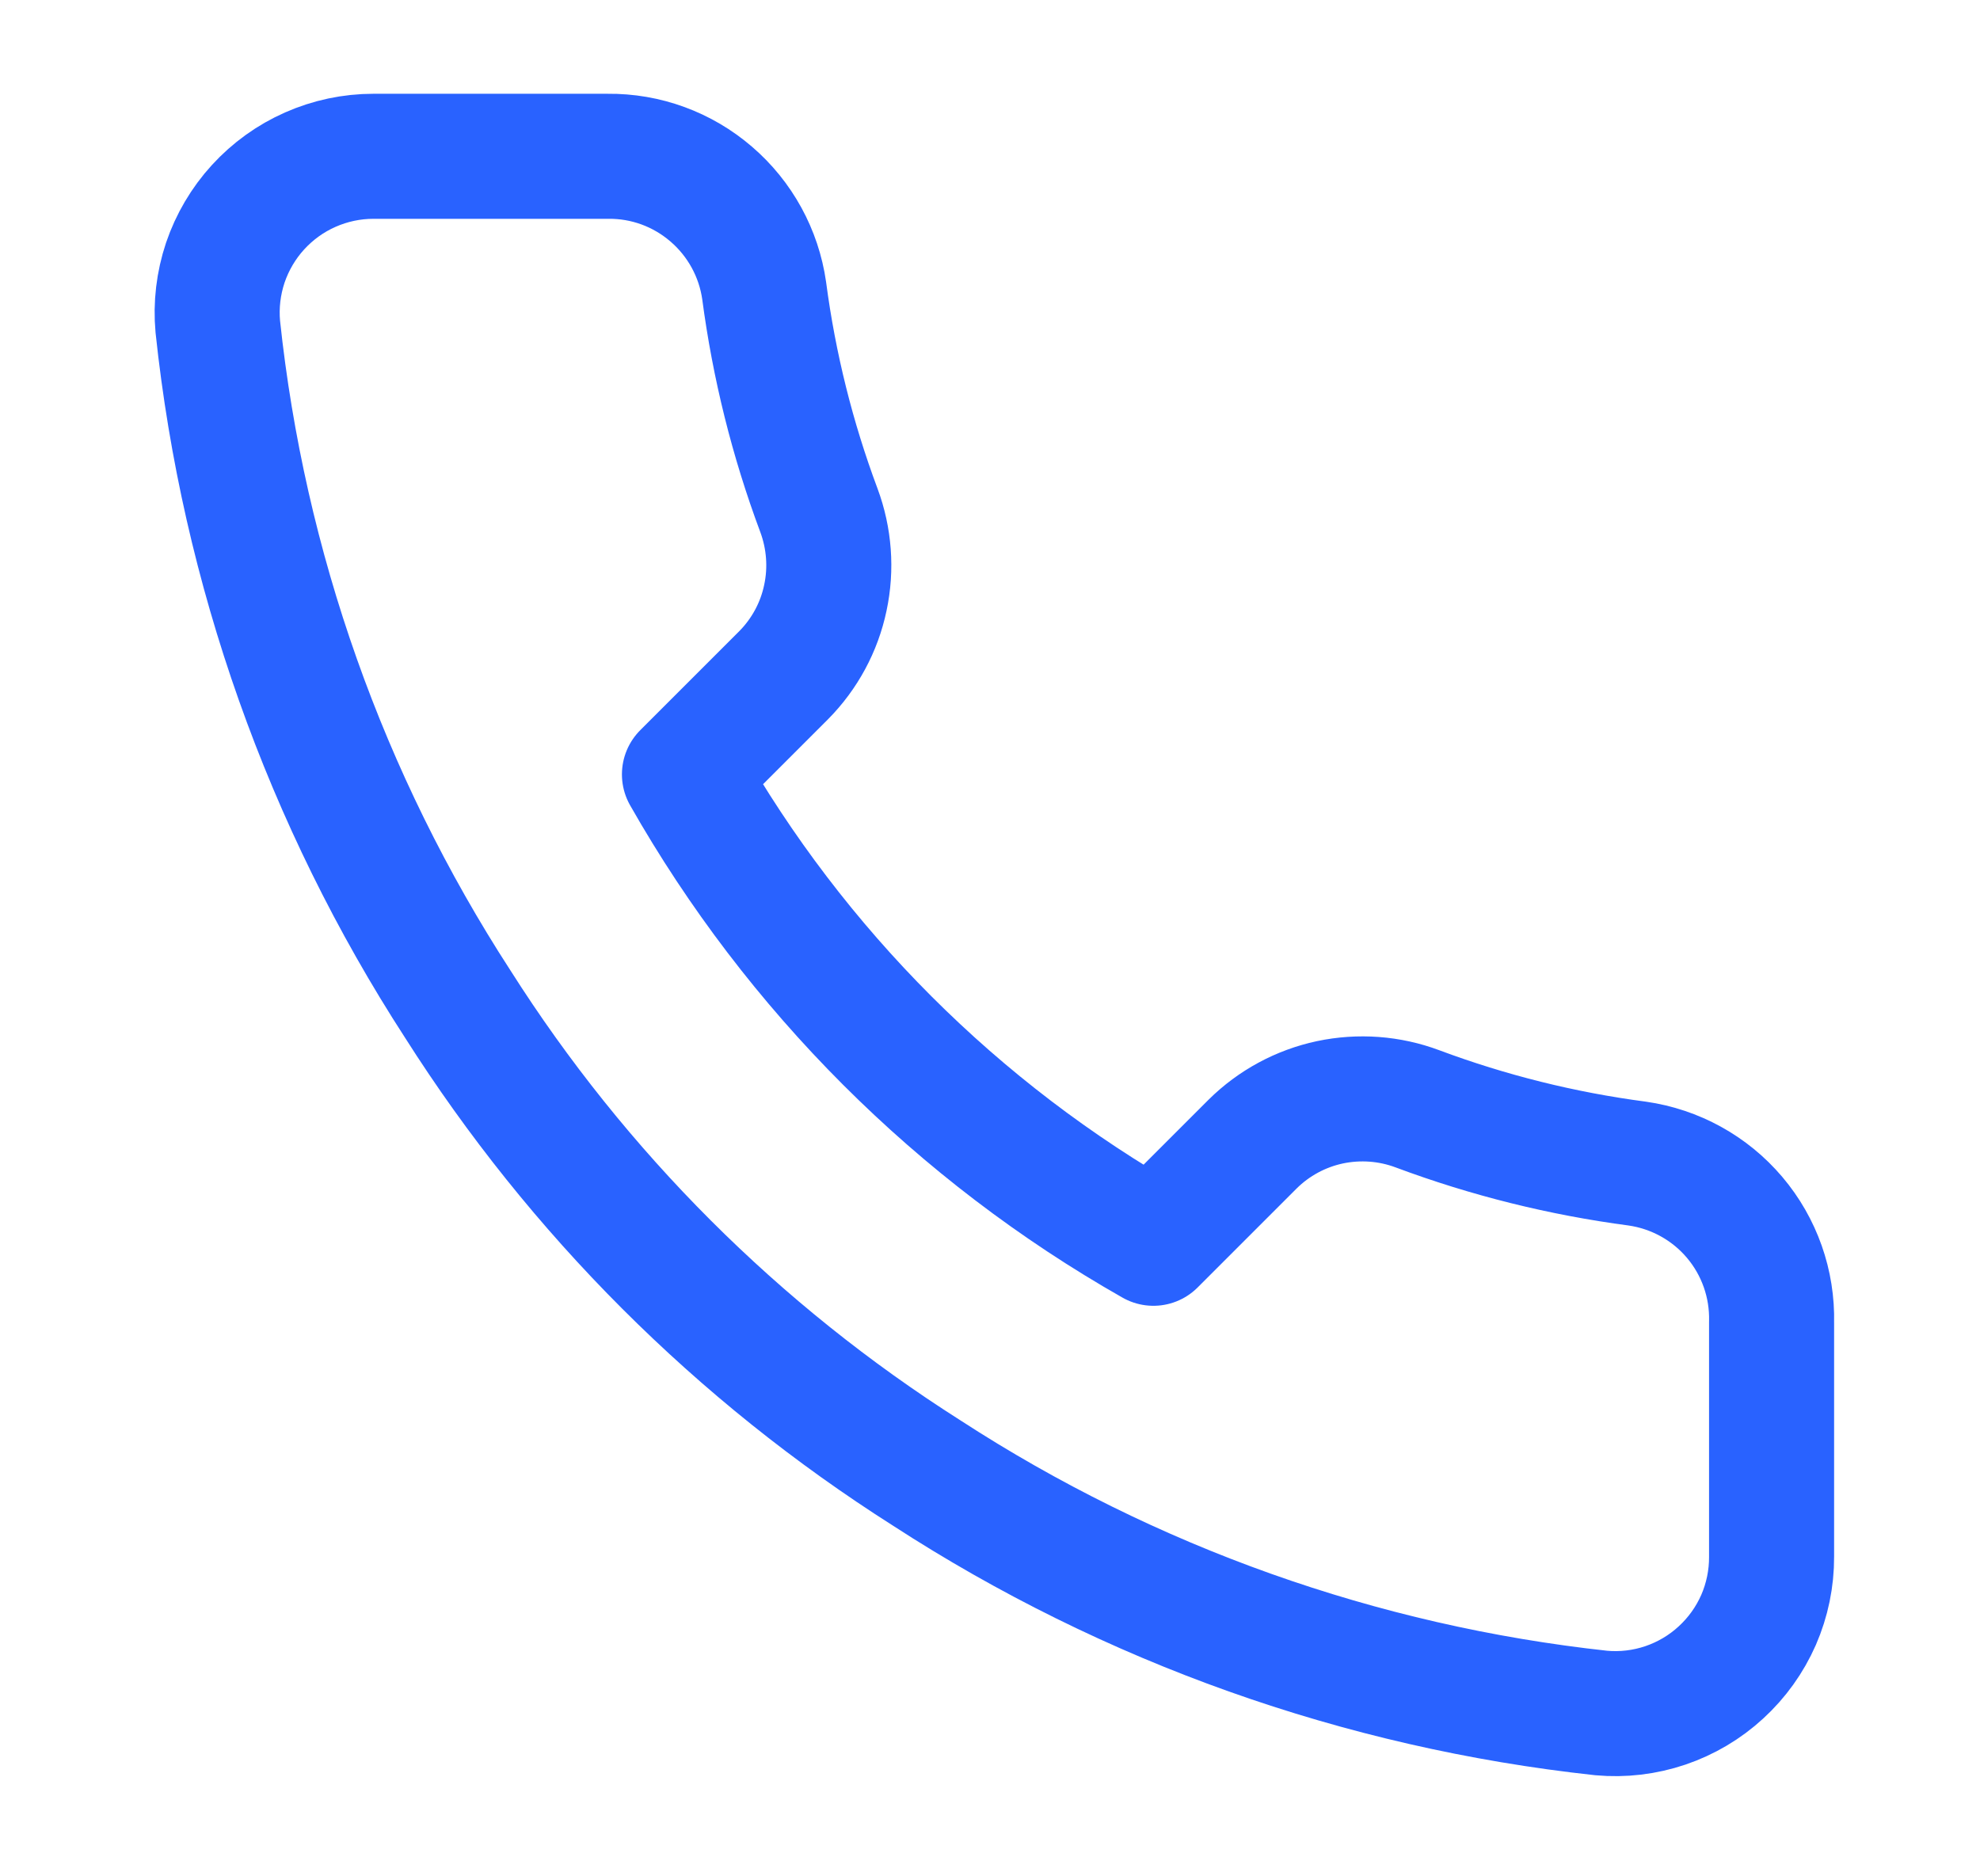
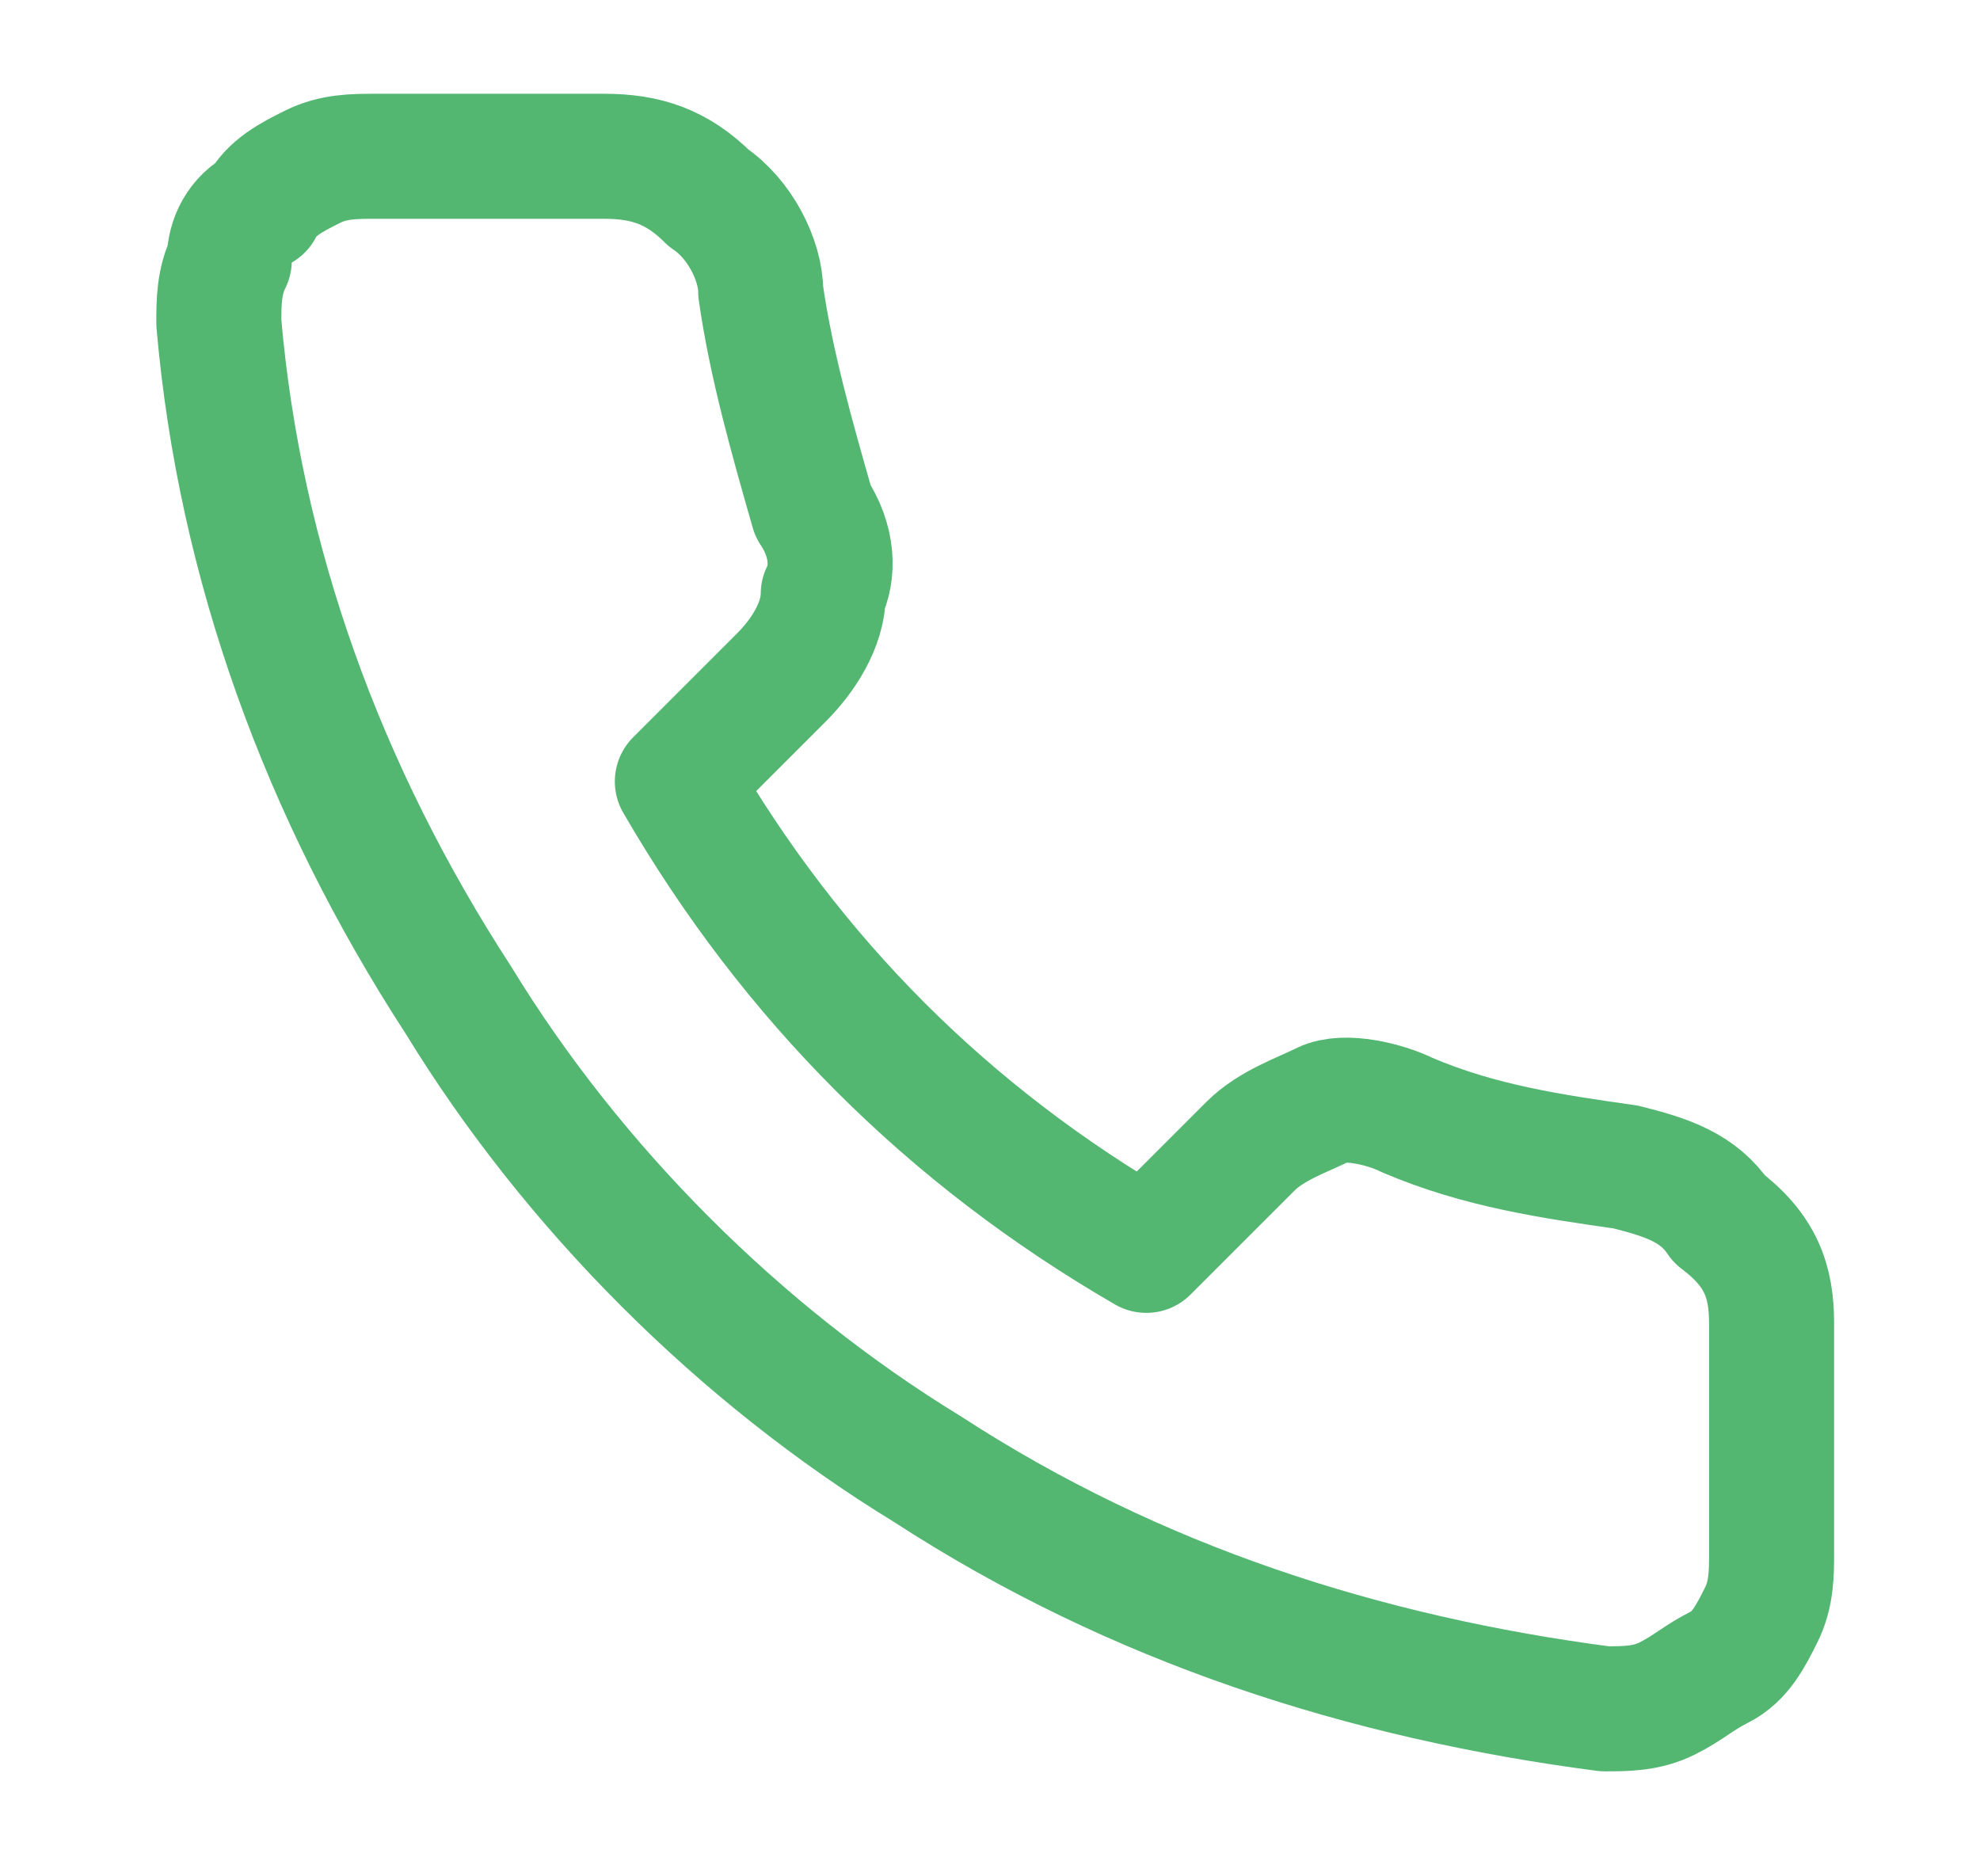
- <svg xmlns="http://www.w3.org/2000/svg" width="19" height="18" viewBox="0 0 19 18" fill="none">
-   <path d="M17 12.69V14.94C17.001 15.149 16.958 15.356 16.875 15.547C16.791 15.738 16.668 15.91 16.514 16.051C16.36 16.193 16.178 16.3 15.981 16.367C15.783 16.434 15.573 16.459 15.365 16.44C13.057 16.189 10.84 15.401 8.893 14.137C7.08 12.986 5.544 11.45 4.393 9.637C3.125 7.681 2.336 5.453 2.09 3.135C2.071 2.928 2.096 2.719 2.162 2.521C2.229 2.324 2.336 2.142 2.476 1.989C2.617 1.835 2.787 1.712 2.978 1.628C3.168 1.544 3.374 1.5 3.583 1.5H5.833C6.197 1.496 6.549 1.625 6.825 1.863C7.101 2.1 7.282 2.43 7.333 2.79C7.428 3.51 7.604 4.217 7.858 4.897C7.958 5.166 7.98 5.458 7.92 5.738C7.861 6.019 7.722 6.276 7.52 6.48L6.568 7.432C7.635 9.31 9.19 10.865 11.068 11.932L12.02 10.98C12.224 10.778 12.481 10.639 12.762 10.579C13.042 10.52 13.334 10.541 13.603 10.642C14.283 10.896 14.99 11.072 15.71 11.167C16.074 11.219 16.407 11.402 16.645 11.683C16.883 11.964 17.009 12.322 17 12.69Z" stroke="#2962FF" stroke-width="1.2" stroke-linecap="round" stroke-linejoin="round" />
+ <svg xmlns="http://www.w3.org/2000/svg" version="1.1" id="Layer_1" x="0px" y="0px" viewBox="0 0 19 18" style="enable-background:new 0 0 19 18;" xml:space="preserve">
+   <style type="text/css">
+ 	.st0{fill:none;stroke:#53B772;stroke-width:1.2;stroke-linecap:round;stroke-linejoin:round;}
+ </style>
+   <path class="st0" d="M17,12.7v2.2c0,0.2,0,0.4-0.1,0.6c-0.1,0.2-0.2,0.4-0.4,0.5c-0.2,0.1-0.3,0.2-0.5,0.3c-0.2,0.1-0.4,0.1-0.6,0.1  c-2.3-0.3-4.5-1-6.5-2.3C7.1,13,5.5,11.4,4.4,9.6c-1.3-2-2.1-4.2-2.3-6.5c0-0.2,0-0.4,0.1-0.6C2.2,2.3,2.3,2.1,2.5,2  C2.6,1.8,2.8,1.7,3,1.6c0.2-0.1,0.4-0.1,0.6-0.1h2.2c0.4,0,0.7,0.1,1,0.4c0.3,0.2,0.5,0.6,0.5,0.9c0.1,0.7,0.3,1.4,0.5,2.1  C8,5.2,8,5.5,7.9,5.7C7.9,6,7.7,6.3,7.5,6.5l-1,1c1.1,1.9,2.6,3.4,4.5,4.5l1-1c0.2-0.2,0.5-0.3,0.7-0.4s0.6,0,0.8,0.1  c0.7,0.3,1.4,0.4,2.1,0.5c0.4,0.1,0.7,0.2,0.9,0.5C16.9,12,17,12.3,17,12.7z" />
</svg>
